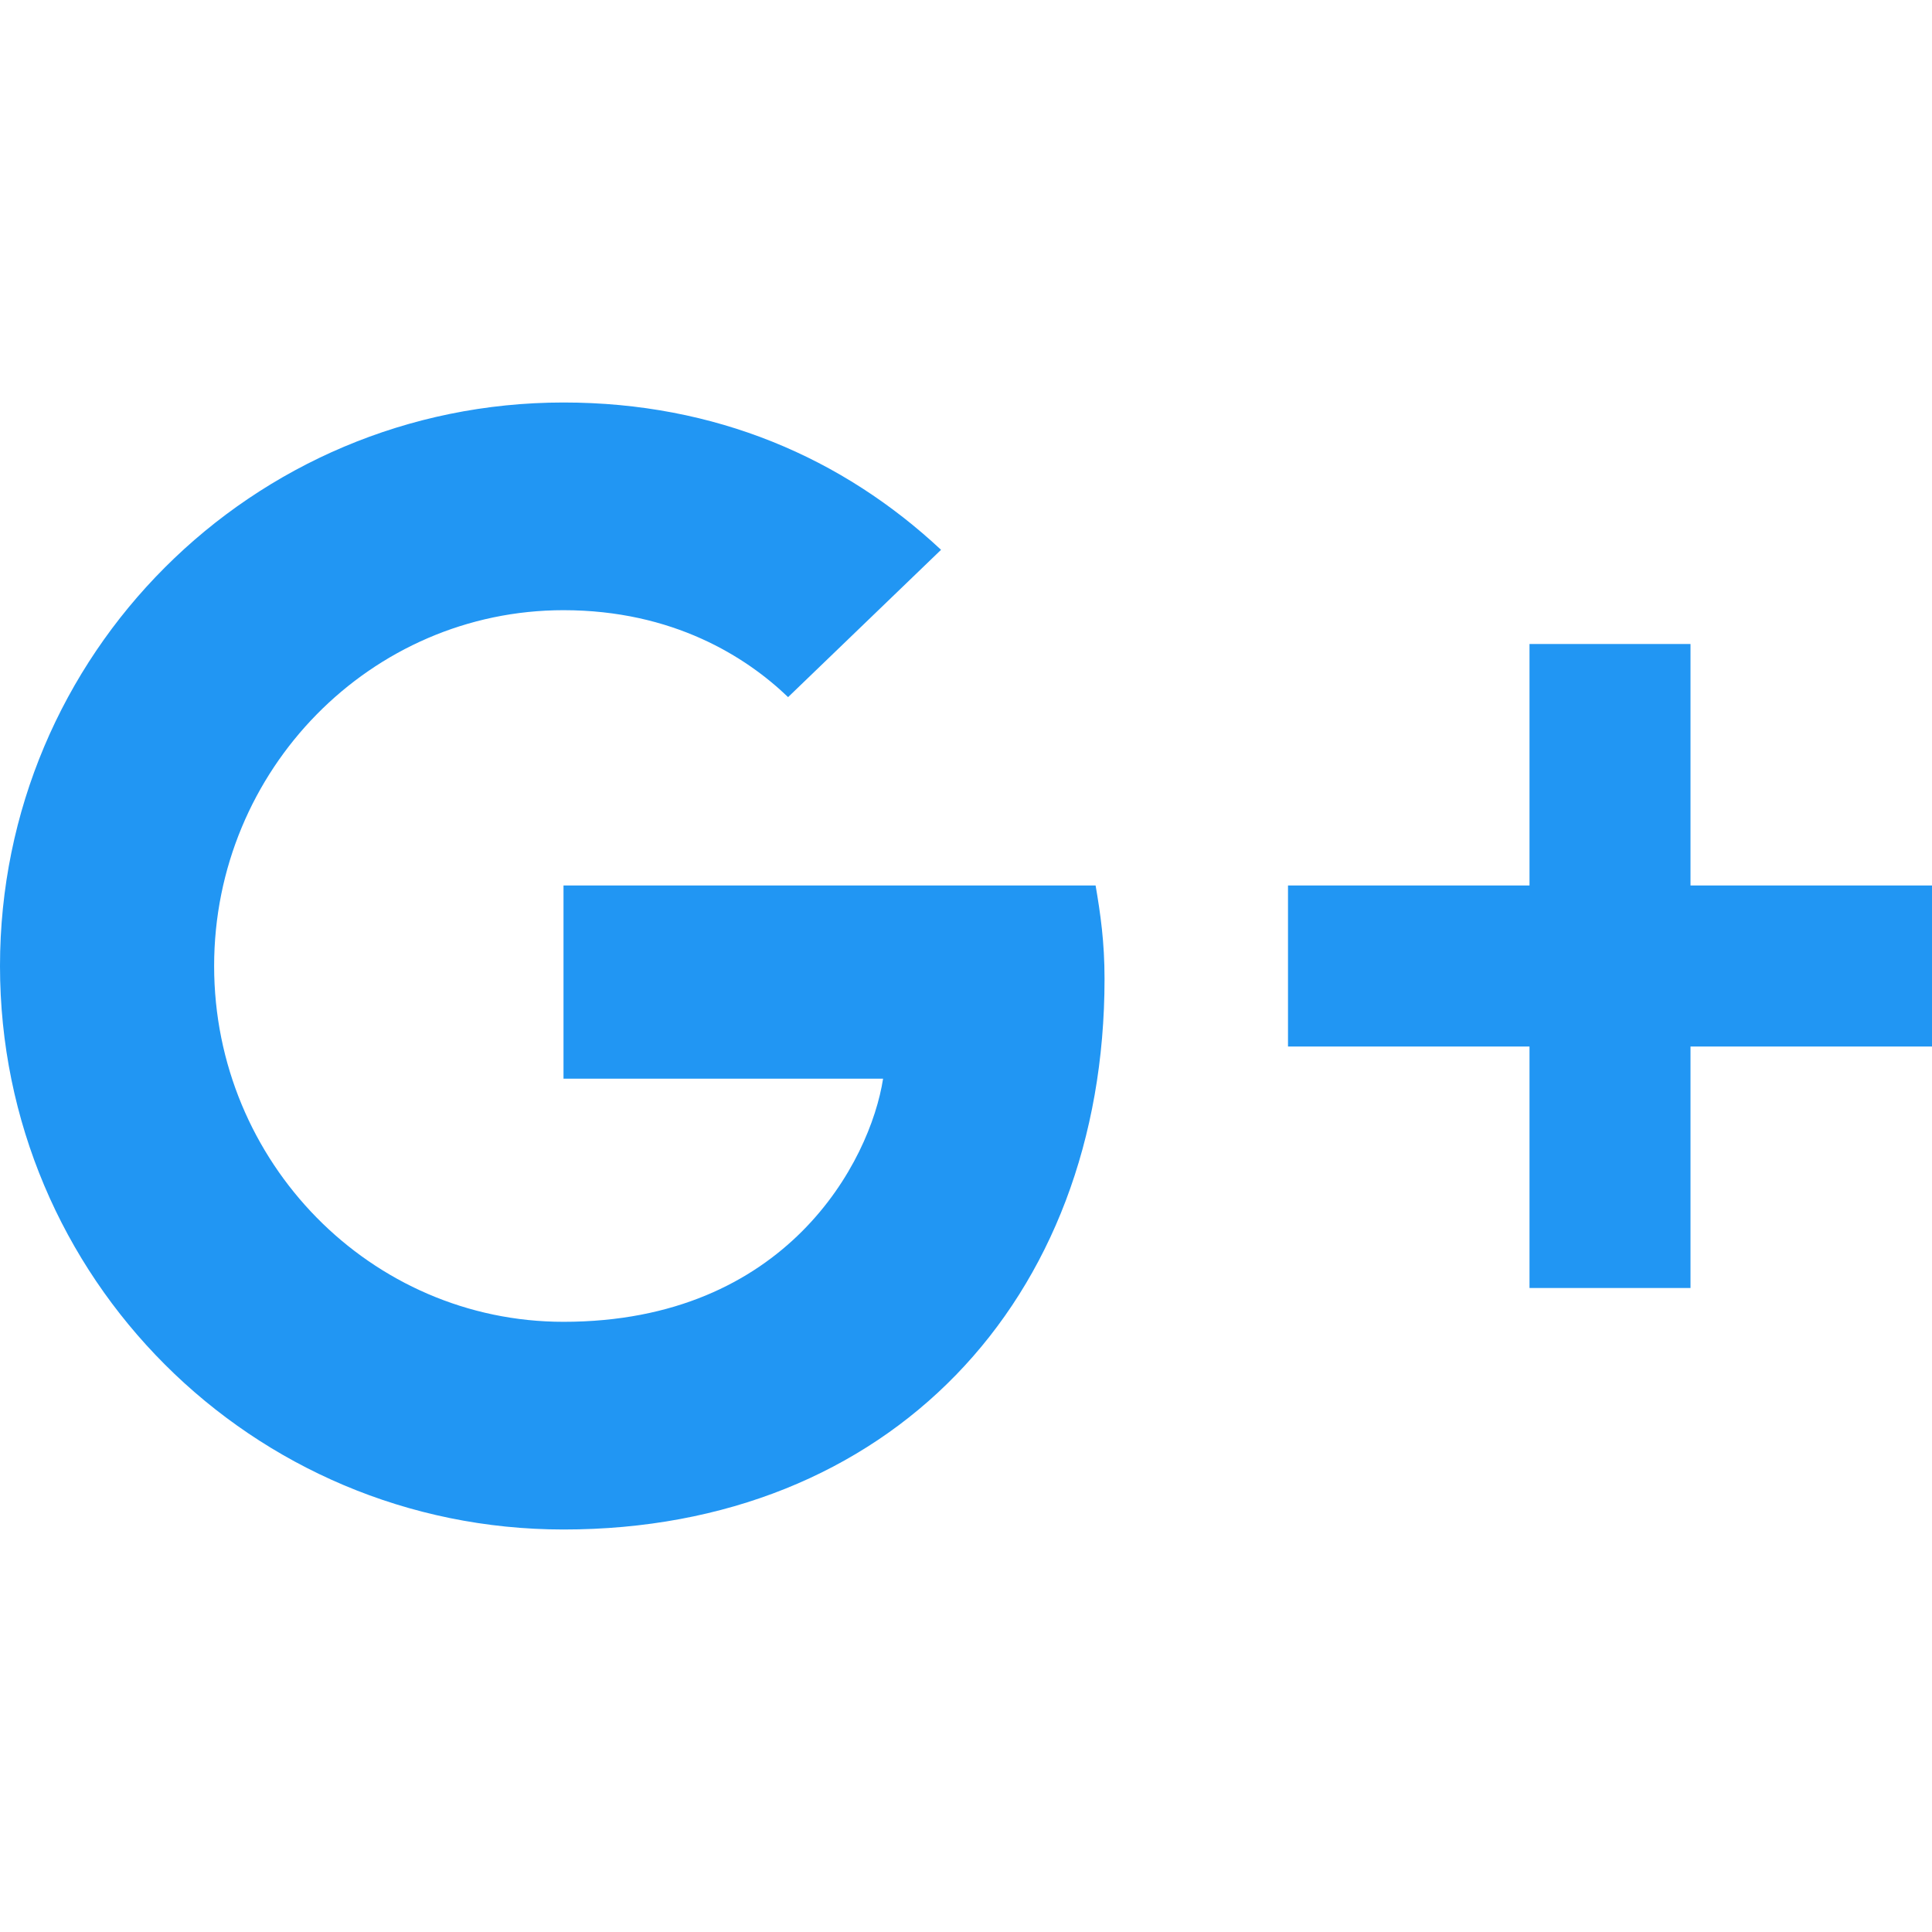
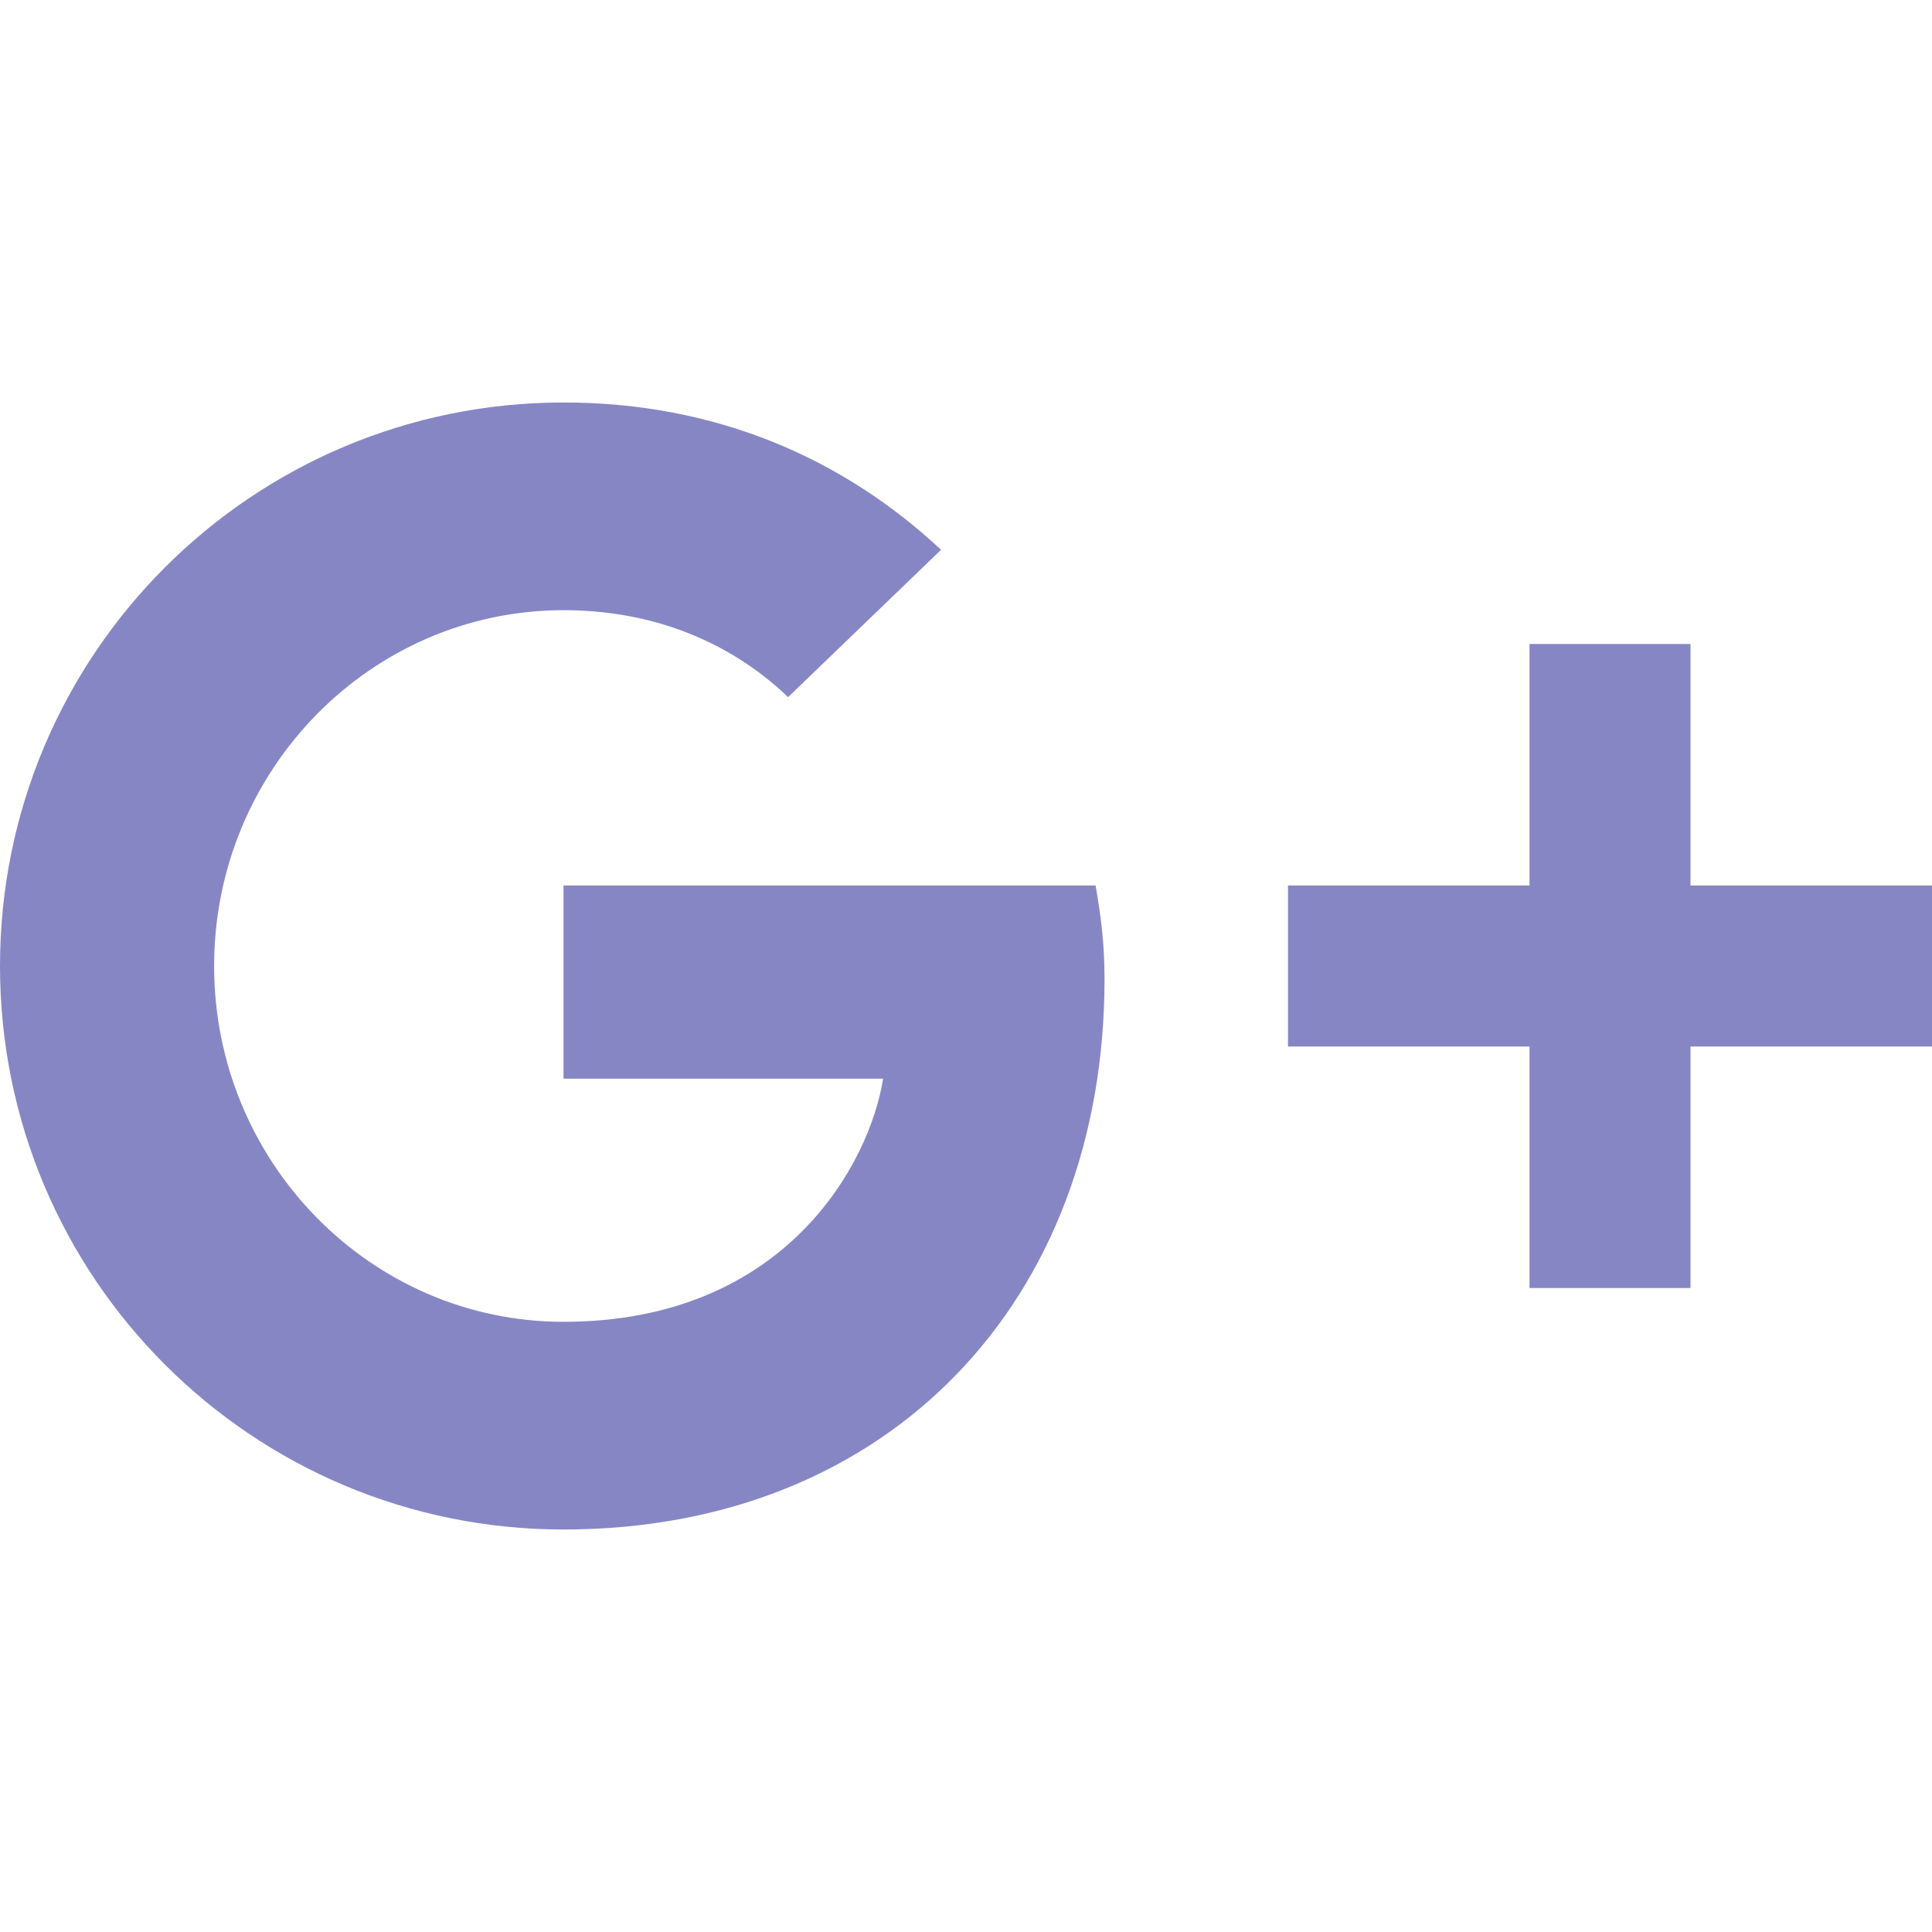
- <svg xmlns="http://www.w3.org/2000/svg" width="24" height="24" fill="#2196f3" viewBox="0 0 24 24">
+ <svg xmlns="http://www.w3.org/2000/svg" width="24" height="24" fill="rgb(135, 134, 197)" viewBox="0 0 24 24">
  <path d="M7 11v2.4h3.97c-.16 1.029-1.2 3.02-3.97 3.02-2.39 0-4.34-1.979-4.34-4.42 0-2.44 1.95-4.42 4.34-4.42 1.36 0 2.27.58 2.79 1.08l1.9-1.83c-1.22-1.14-2.8-1.83-4.69-1.83-3.87 0-7 3.13-7 7s3.13 7 7 7c4.04 0 6.721-2.84 6.721-6.84 0-.46-.051-.81-.111-1.16h-6.61zm0 0 17 2h-3v3h-2v-3h-3v-2h3v-3h2v3h3v2z" fill-rule="evenodd" clip-rule="evenodd" />
</svg>
